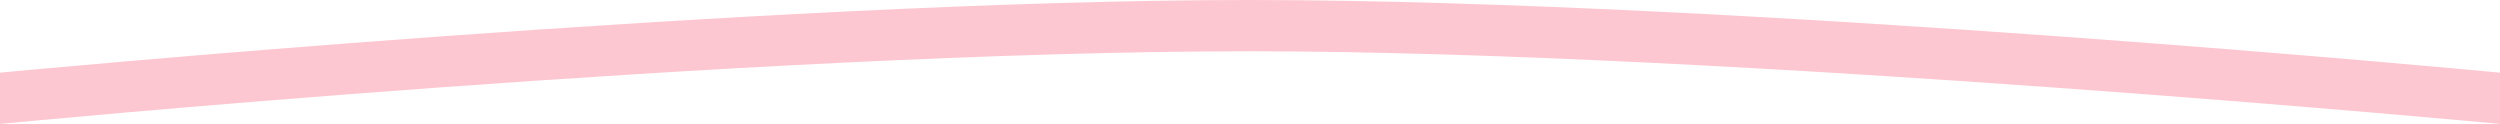
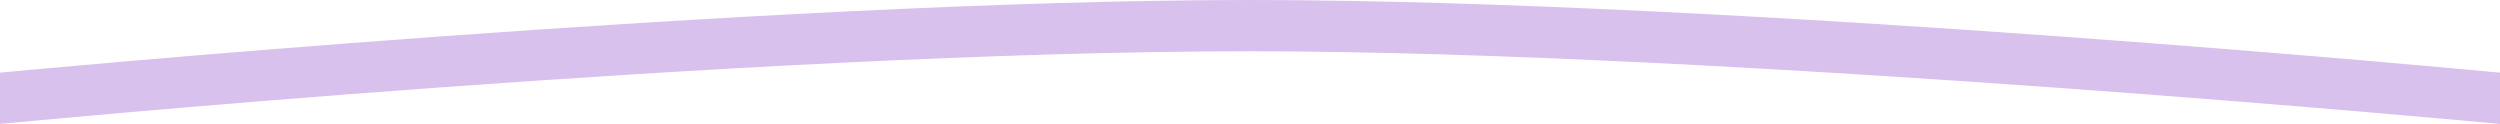
<svg xmlns="http://www.w3.org/2000/svg" width="585" height="29" viewBox="0 0 585 29" fill="none">
-   <path d="M585 29V17C585 17 406.824 0 292.5 0C178.176 0 0 17 0 17V29C0 29 175.5 12 292.5 12C404.724 12 585 29 585 29Z" fill="#F84565" fill-opacity="0.3" />
+   <path d="M585 29V17C585 17 406.824 0 292.5 0C178.176 0 0 17 0 17V29C0 29 175.5 12 292.5 12C404.724 12 585 29 585 29Z" fill="#7B2FBE " fill-opacity="0.3" />
</svg>
